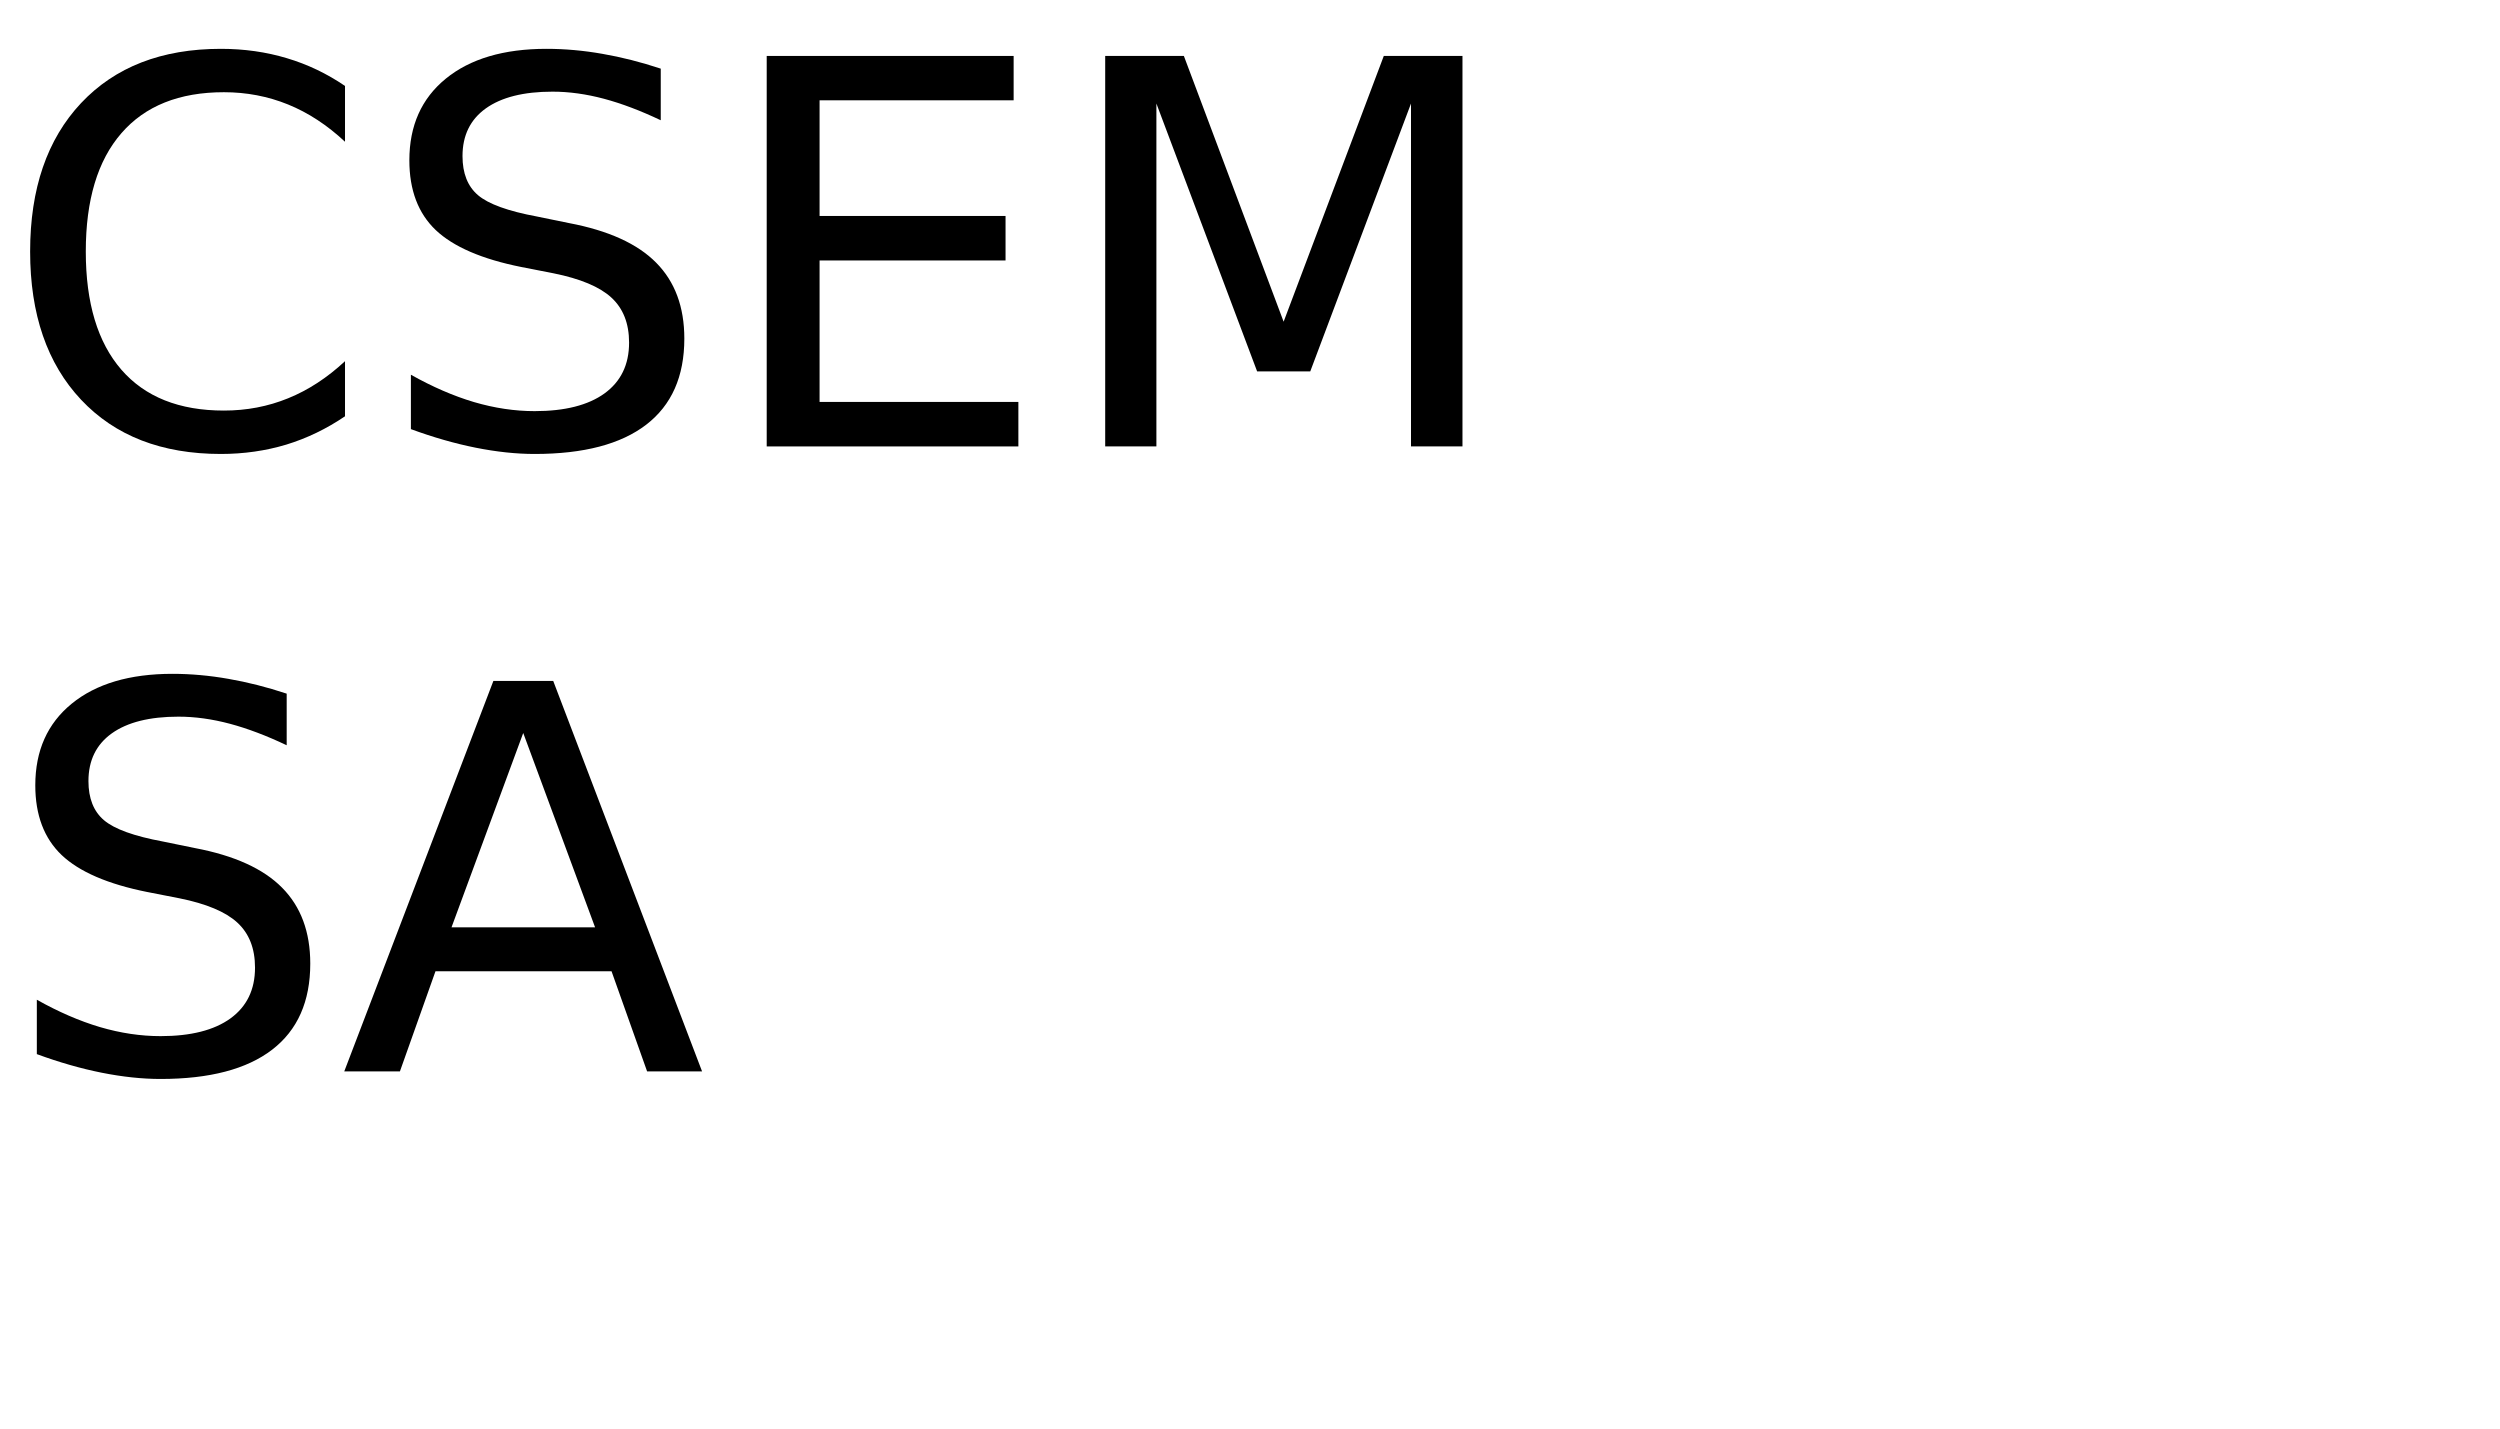
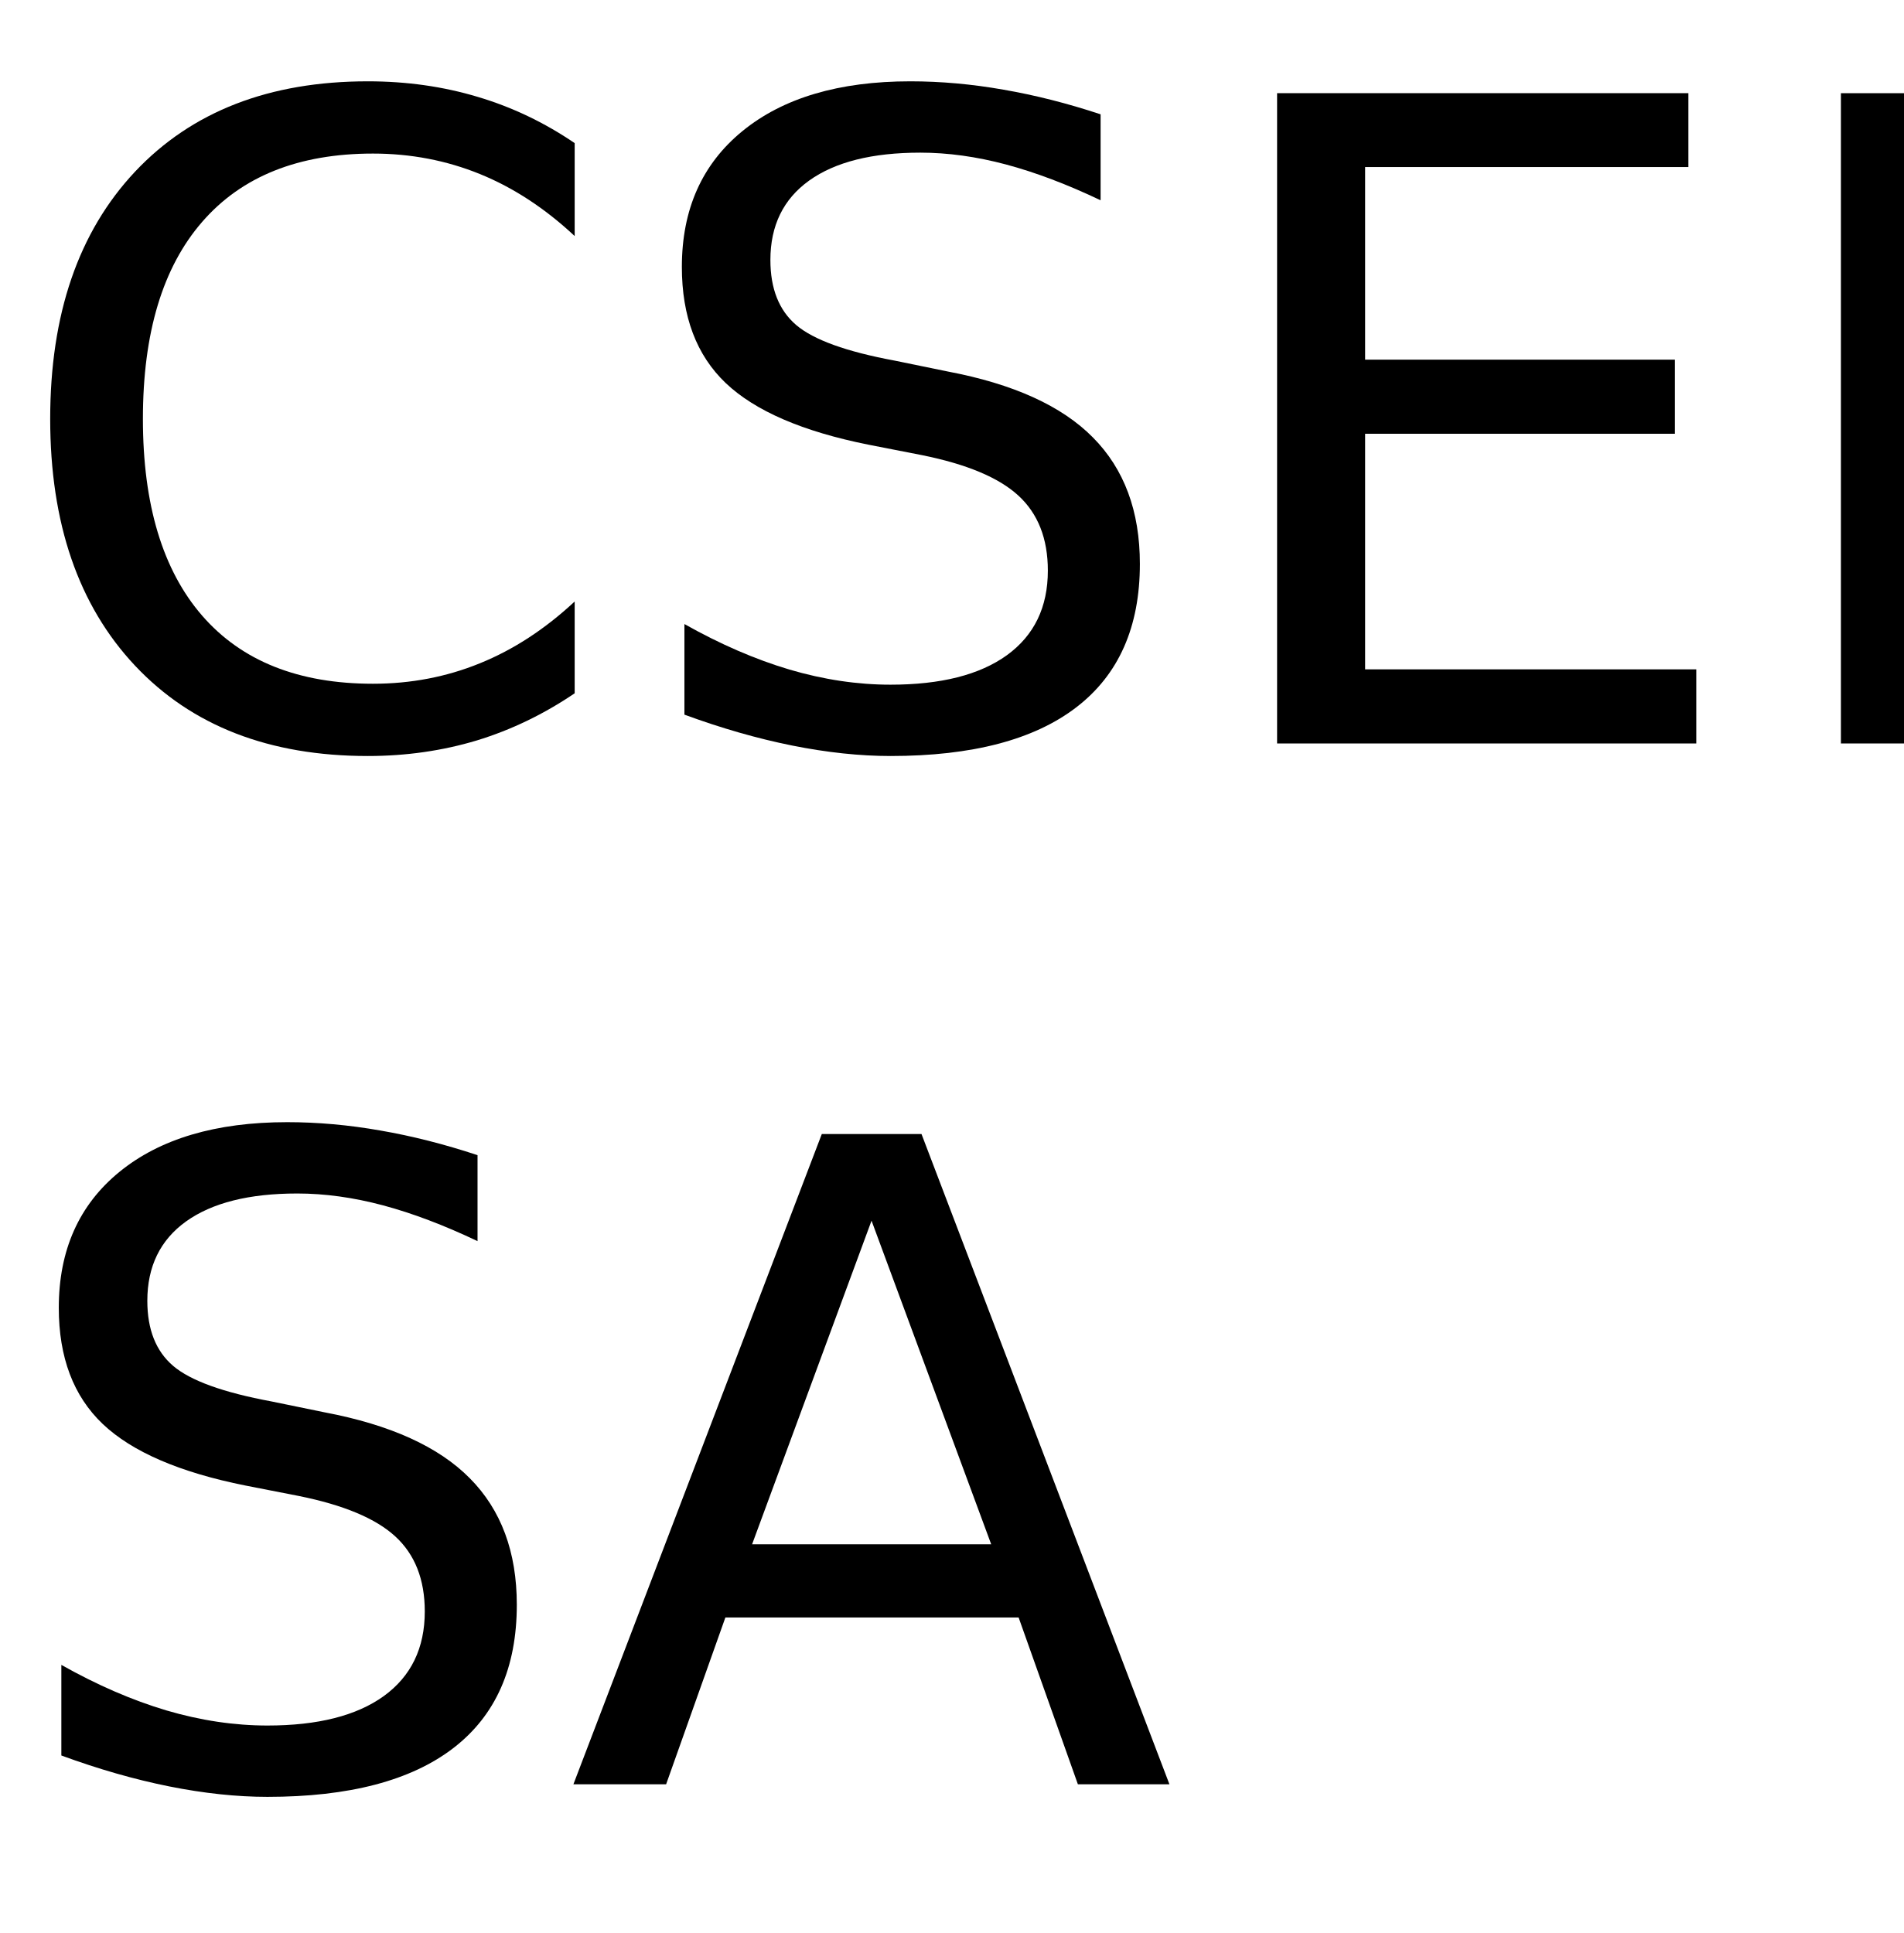
- <svg xmlns="http://www.w3.org/2000/svg" xmlns:xlink="http://www.w3.org/1999/xlink" width="280" height="160" viewBox="0 0 280 160">
+ <svg xmlns="http://www.w3.org/2000/svg" xmlns:xlink="http://www.w3.org/1999/xlink" width="128" height="130" viewBox="0 0 128 130">
  <defs>
    <g>
      <g id="glyph-0-0">
        <path d="M 38.641 -40.375 L 38.641 -34.125 C 36.648 -35.988 34.523 -37.379 32.266 -38.297 C 30.016 -39.211 27.617 -39.672 25.078 -39.672 C 20.078 -39.672 16.25 -38.141 13.594 -35.078 C 10.938 -32.023 9.609 -27.609 9.609 -21.828 C 9.609 -16.066 10.938 -11.656 13.594 -8.594 C 16.25 -5.539 20.078 -4.016 25.078 -4.016 C 27.617 -4.016 30.016 -4.473 32.266 -5.391 C 34.523 -6.305 36.648 -7.691 38.641 -9.547 L 38.641 -3.375 C 36.566 -1.969 34.375 -0.91 32.062 -0.203 C 29.75 0.492 27.305 0.844 24.734 0.844 C 18.109 0.844 12.891 -1.18 9.078 -5.234 C 5.273 -9.285 3.375 -14.816 3.375 -21.828 C 3.375 -28.859 5.273 -34.398 9.078 -38.453 C 12.891 -42.504 18.109 -44.531 24.734 -44.531 C 27.348 -44.531 29.812 -44.18 32.125 -43.484 C 34.438 -42.797 36.609 -41.758 38.641 -40.375 Z M 38.641 -40.375 " />
      </g>
      <g id="glyph-0-1">
        <path d="M 32.109 -42.312 L 32.109 -36.531 C 29.859 -37.602 27.738 -38.406 25.75 -38.938 C 23.758 -39.469 21.836 -39.734 19.984 -39.734 C 16.754 -39.734 14.266 -39.109 12.516 -37.859 C 10.773 -36.609 9.906 -34.828 9.906 -32.516 C 9.906 -30.586 10.484 -29.129 11.641 -28.141 C 12.805 -27.148 15.008 -26.352 18.25 -25.75 L 21.828 -25.016 C 26.242 -24.18 29.5 -22.703 31.594 -20.578 C 33.695 -18.461 34.75 -15.629 34.75 -12.078 C 34.75 -7.836 33.328 -4.625 30.484 -2.438 C 27.641 -0.25 23.473 0.844 17.984 0.844 C 15.922 0.844 13.719 0.609 11.375 0.141 C 9.039 -0.328 6.625 -1.02 4.125 -1.938 L 4.125 -8.031 C 6.531 -6.676 8.883 -5.656 11.188 -4.969 C 13.5 -4.289 15.766 -3.953 17.984 -3.953 C 21.367 -3.953 23.977 -4.613 25.812 -5.938 C 27.645 -7.27 28.562 -9.164 28.562 -11.625 C 28.562 -13.781 27.898 -15.461 26.578 -16.672 C 25.266 -17.879 23.102 -18.785 20.094 -19.391 L 16.5 -20.094 C 12.082 -20.977 8.883 -22.359 6.906 -24.234 C 4.938 -26.109 3.953 -28.711 3.953 -32.047 C 3.953 -35.922 5.312 -38.969 8.031 -41.188 C 10.758 -43.414 14.52 -44.531 19.312 -44.531 C 21.363 -44.531 23.453 -44.344 25.578 -43.969 C 27.703 -43.602 29.879 -43.051 32.109 -42.312 Z M 32.109 -42.312 " />
      </g>
      <g id="glyph-0-2">
        <path d="M 5.891 -43.734 L 33.547 -43.734 L 33.547 -38.766 L 11.812 -38.766 L 11.812 -25.812 L 32.641 -25.812 L 32.641 -20.828 L 11.812 -20.828 L 11.812 -4.984 L 34.078 -4.984 L 34.078 0 L 5.891 0 Z M 5.891 -43.734 " />
      </g>
      <g id="glyph-0-3">
        <path d="M 5.891 -43.734 L 14.703 -43.734 L 25.875 -13.969 L 37.094 -43.734 L 45.906 -43.734 L 45.906 0 L 40.141 0 L 40.141 -38.406 L 28.859 -8.406 L 22.906 -8.406 L 11.625 -38.406 L 11.625 0 L 5.891 0 Z M 5.891 -43.734 " />
      </g>
      <g id="glyph-0-4">
        <path d="M 20.516 -37.906 L 12.484 -16.141 L 28.562 -16.141 Z M 17.172 -43.734 L 23.875 -43.734 L 40.547 0 L 34.391 0 L 30.406 -11.219 L 10.688 -11.219 L 6.703 0 L 0.469 0 Z M 17.172 -43.734 " />
      </g>
    </g>
  </defs>
  <g fill="rgb(0%, 0%, 0%)" fill-opacity="1">
    <use xlink:href="#glyph-0-0" x="0" y="50" />
    <use xlink:href="#glyph-0-1" x="41.895" y="50" />
    <use xlink:href="#glyph-0-2" x="79.98" y="50" />
    <use xlink:href="#glyph-0-3" x="117.891" y="50" />
  </g>
  <g fill="rgb(0%, 0%, 0%)" fill-opacity="1">
    <use xlink:href="#glyph-0-1" x="0" y="120" />
    <use xlink:href="#glyph-0-4" x="38.086" y="120" />
  </g>
</svg>
